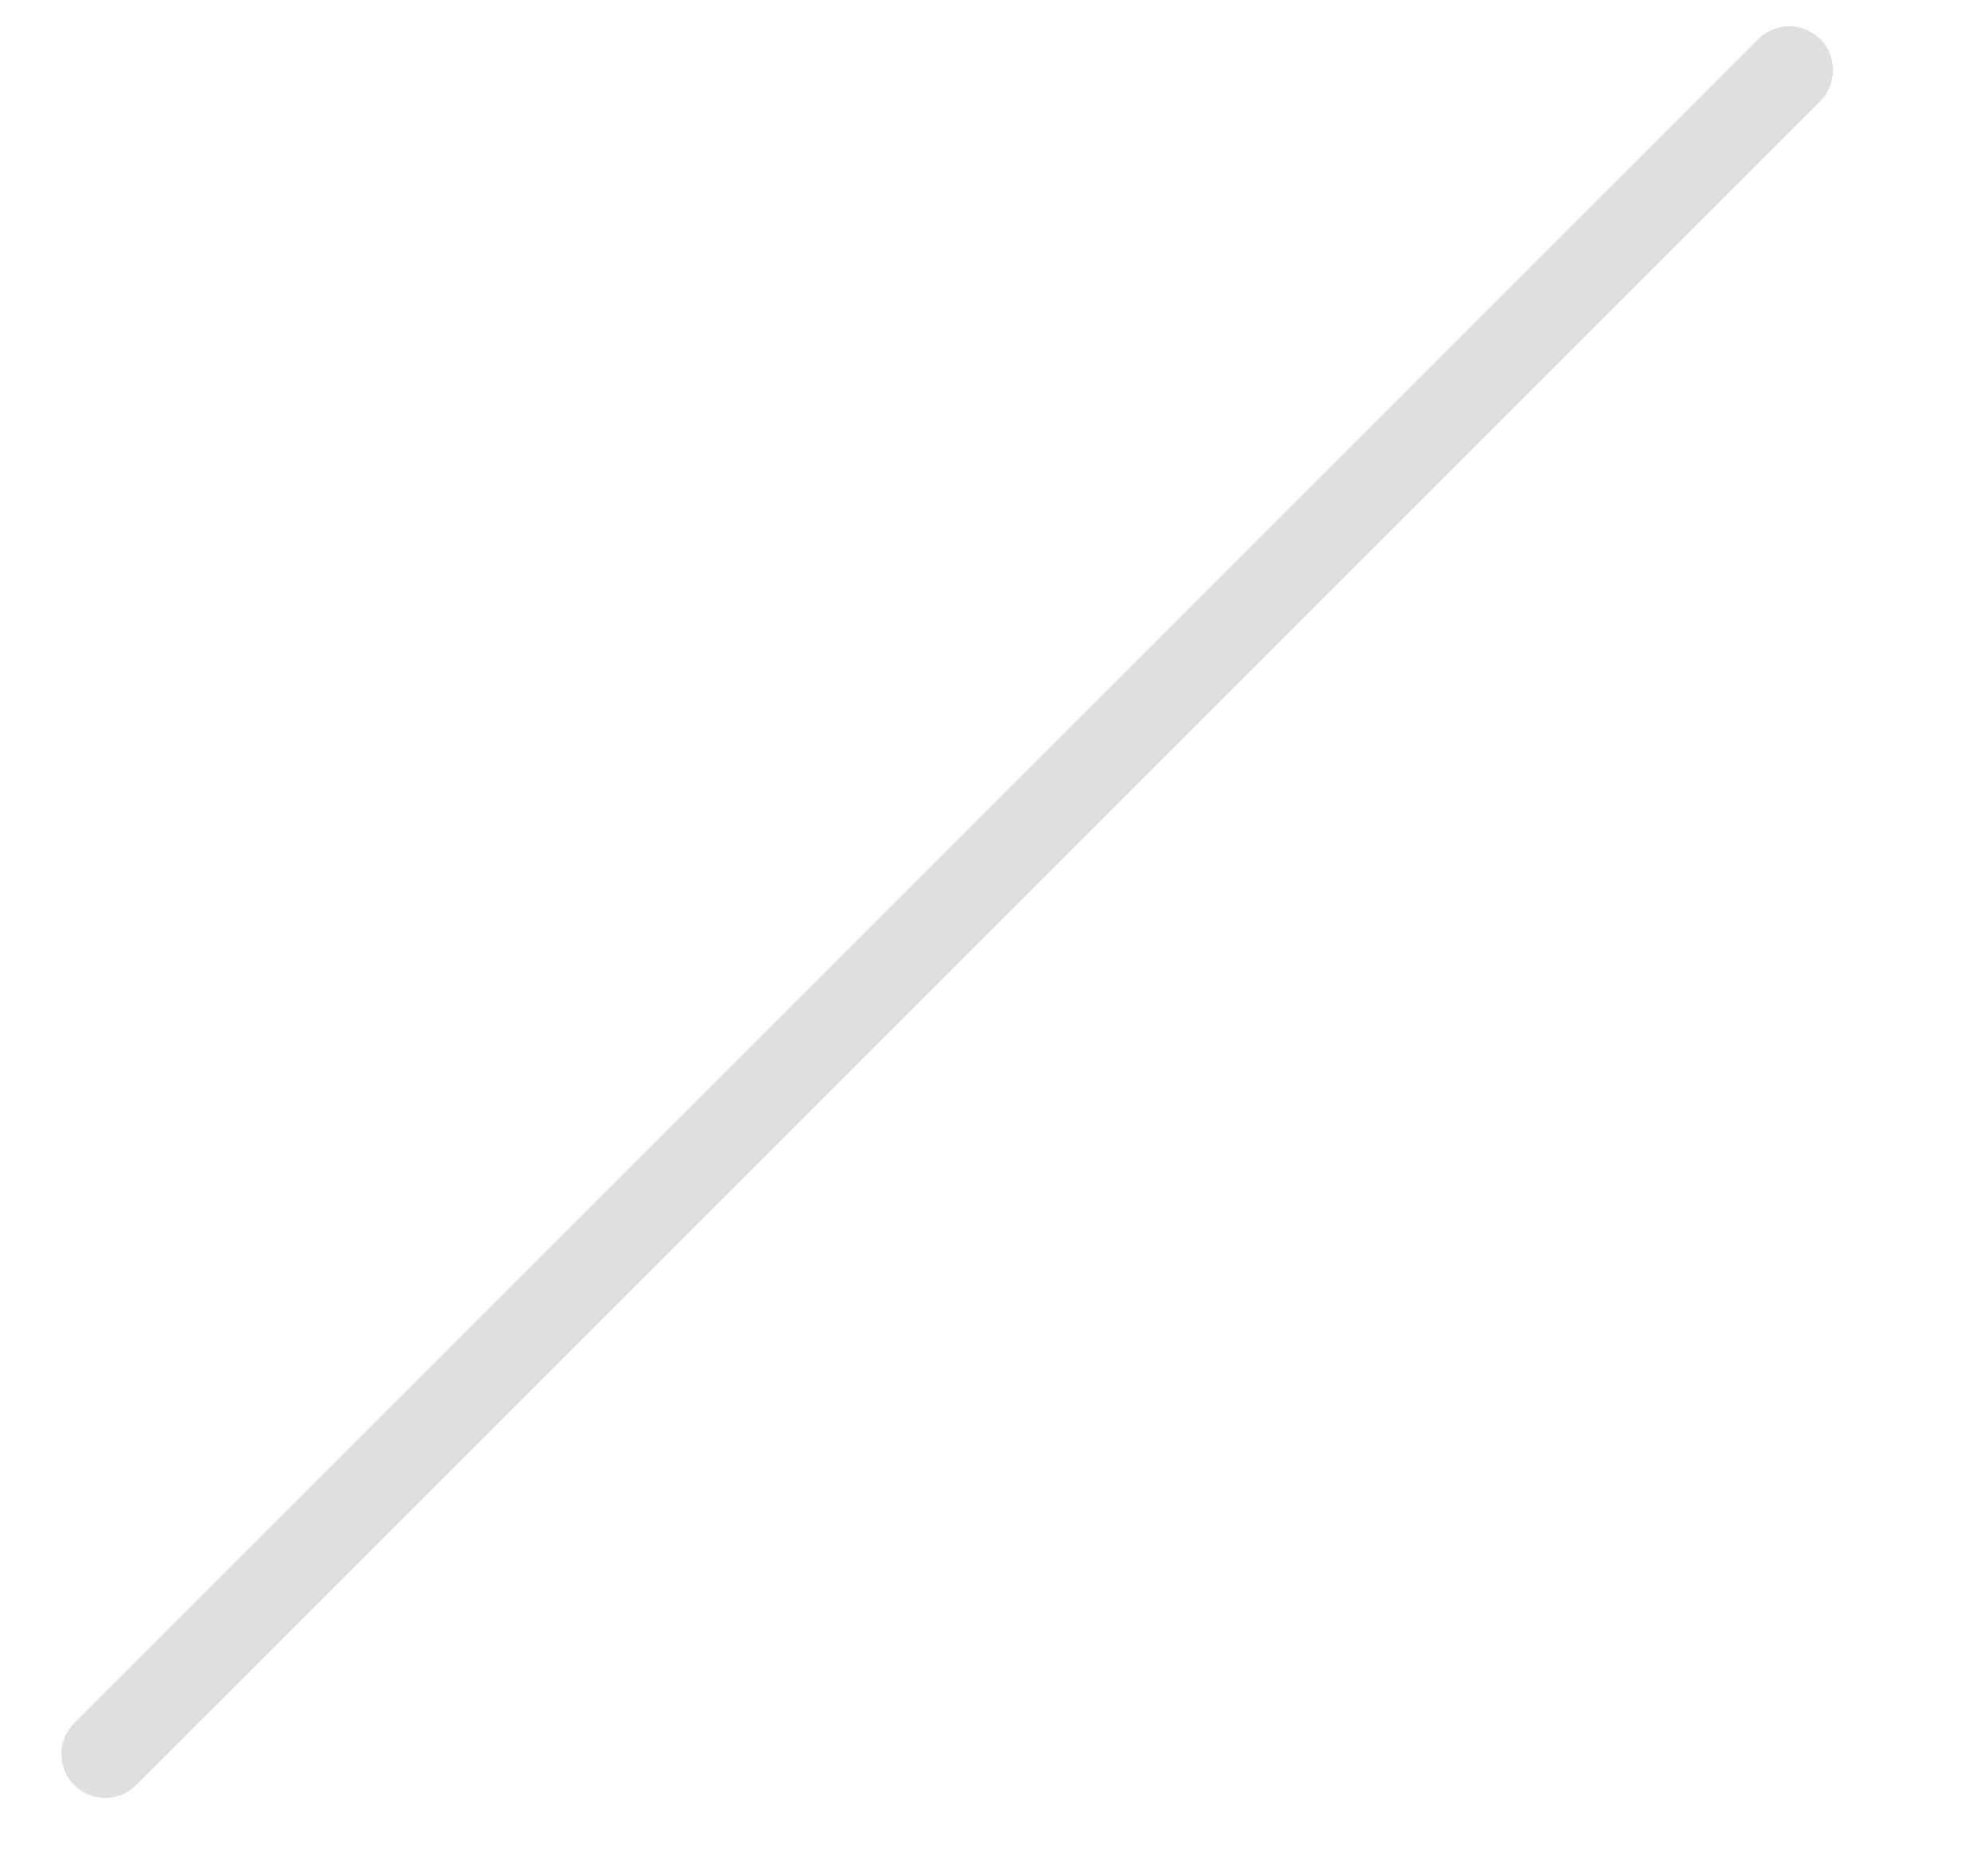
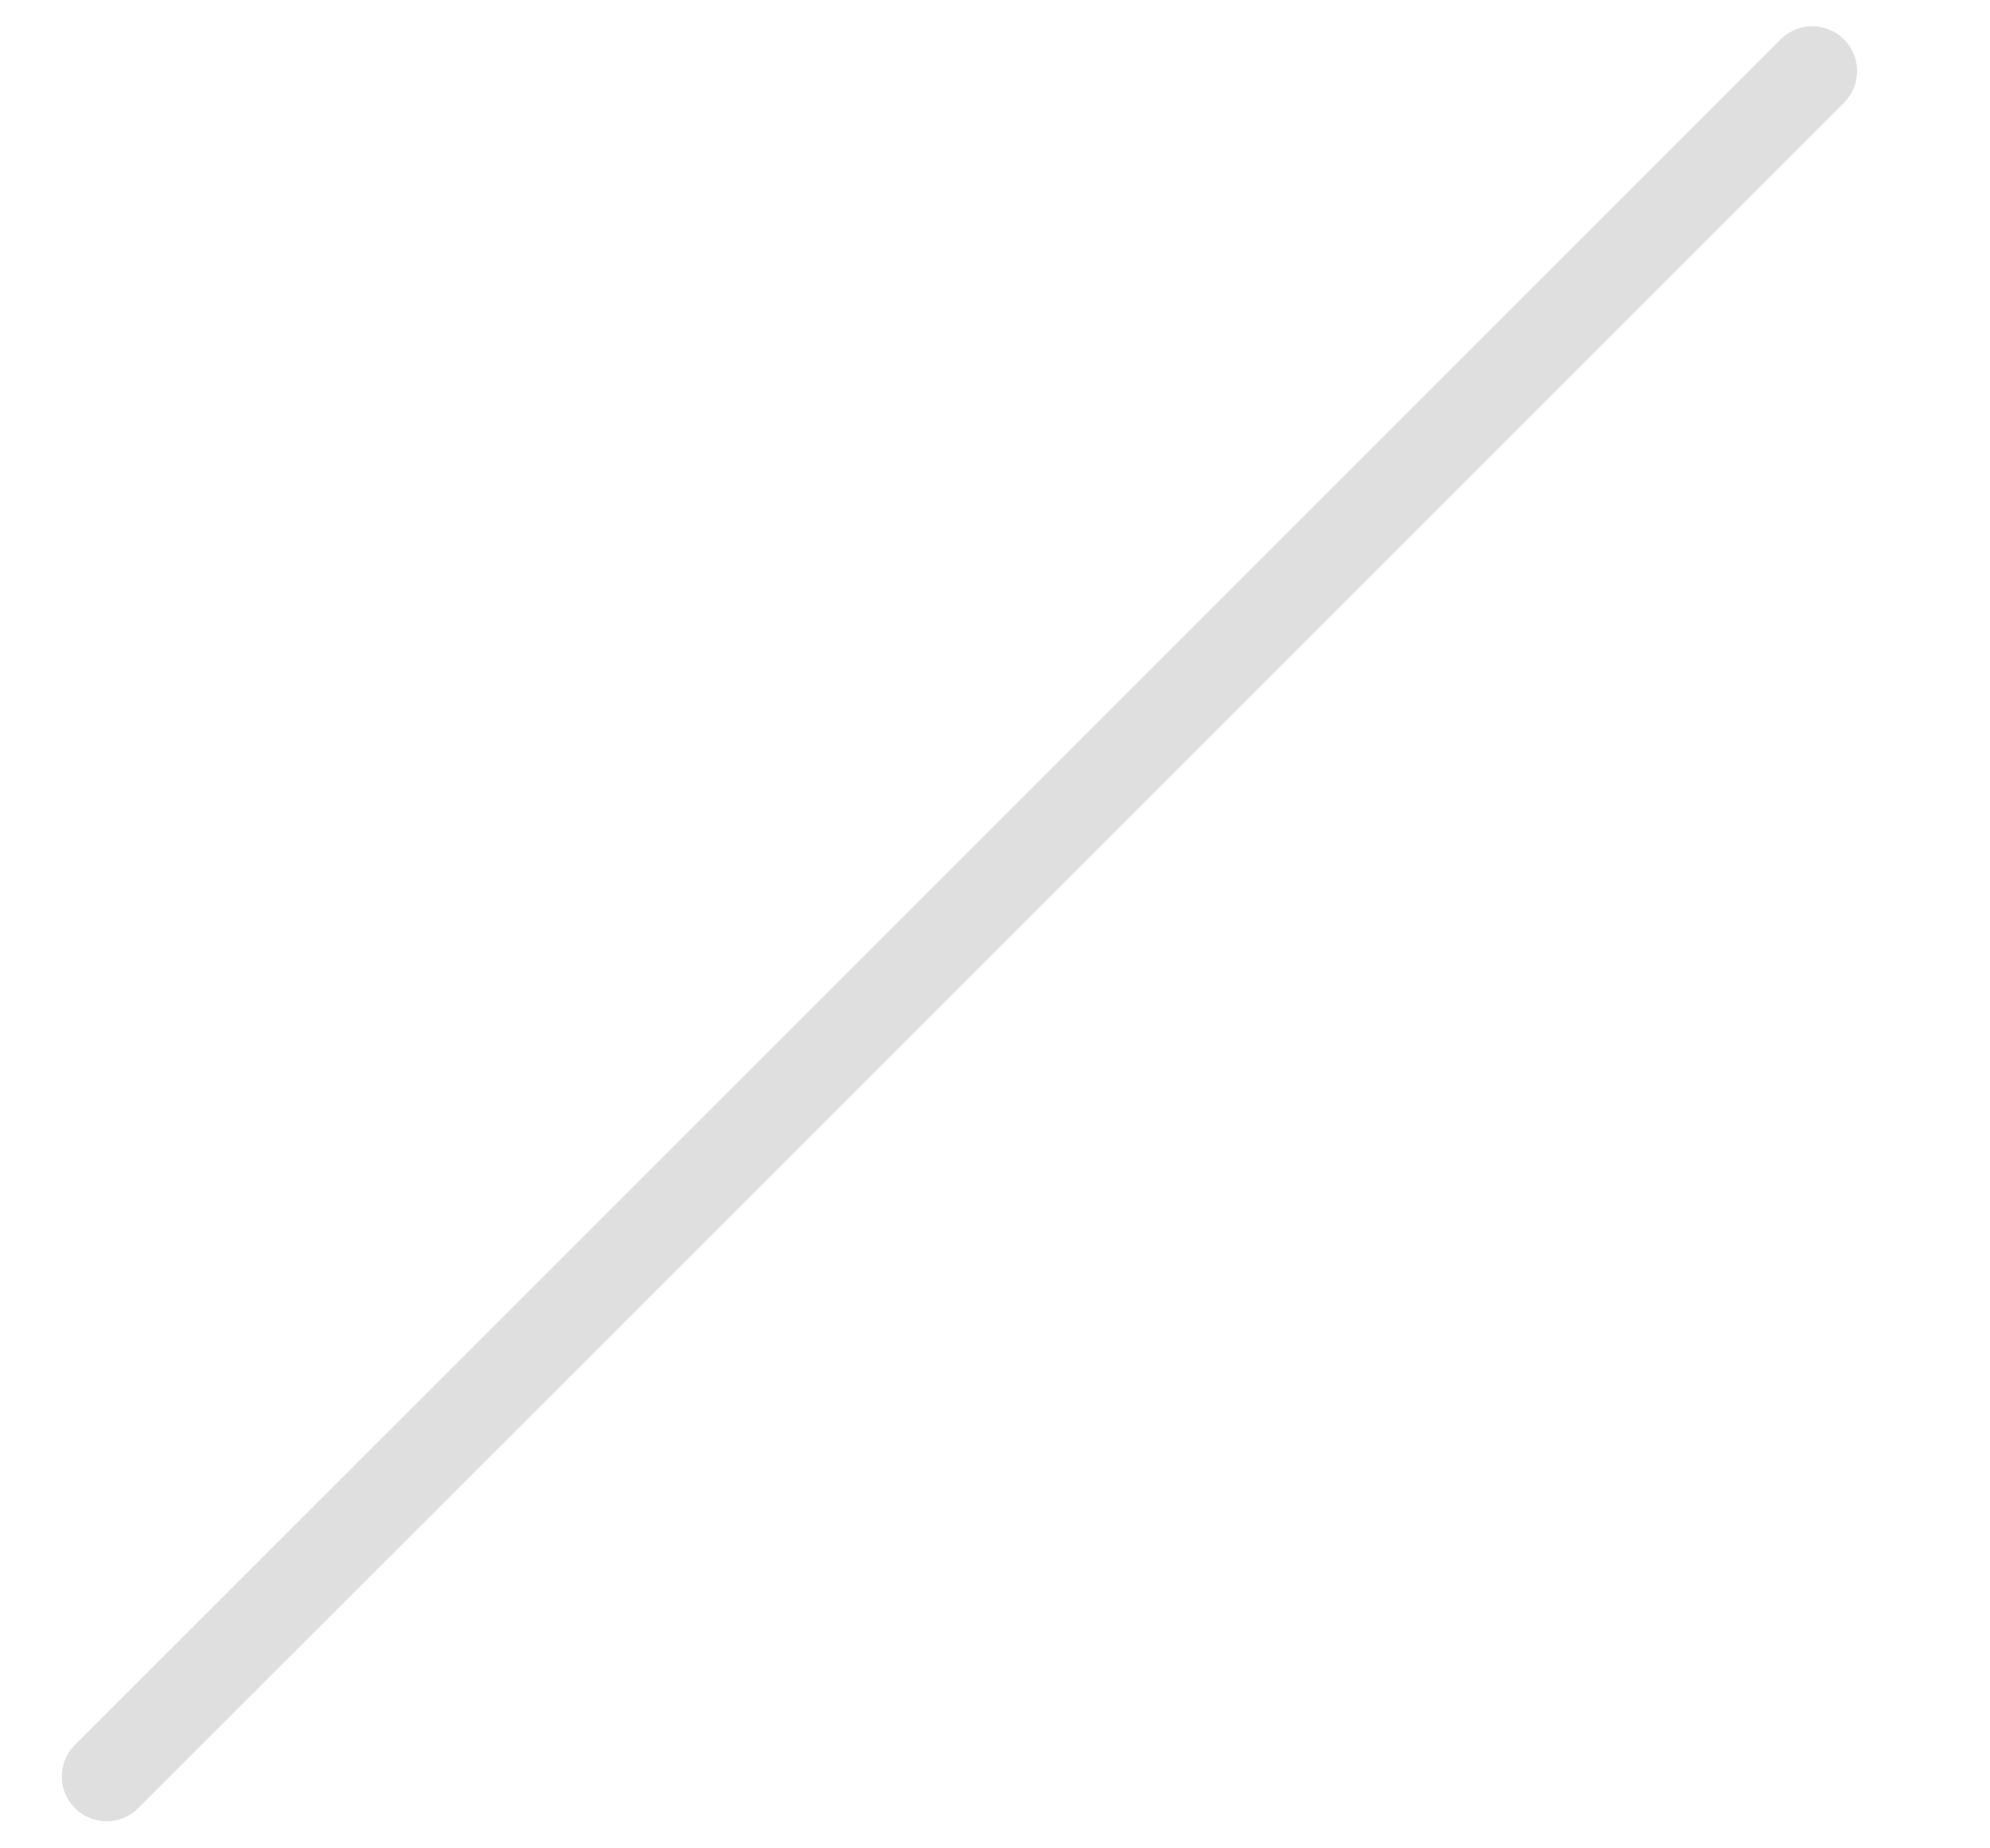
- <svg xmlns="http://www.w3.org/2000/svg" width="100%" height="100%" viewBox="0 0 17 16" version="1.1" xml:space="preserve" style="fill-rule:evenodd;clip-rule:evenodd;stroke-linecap:round;stroke-linejoin:round;stroke-miterlimit:1.5;">
-   <path id="icon-stroke-solid" d="M0.9,15l14.4,-14.4" style="fill:none;stroke:#dfdfdf;stroke-width:0.75px;" />
+ <svg xmlns="http://www.w3.org/2000/svg" width="100%" height="100%" viewBox="0 0 14 13" version="1.1" xml:space="preserve" style="fill-rule:evenodd;clip-rule:evenodd;stroke-linecap:round;stroke-linejoin:round;stroke-miterlimit:1.5;">
+   <path id="icon-stroke-solid" d="M0.75,12.5l12,-12" style="fill:none;stroke:#dfdfdf;stroke-width:0.63px;" />
</svg>
